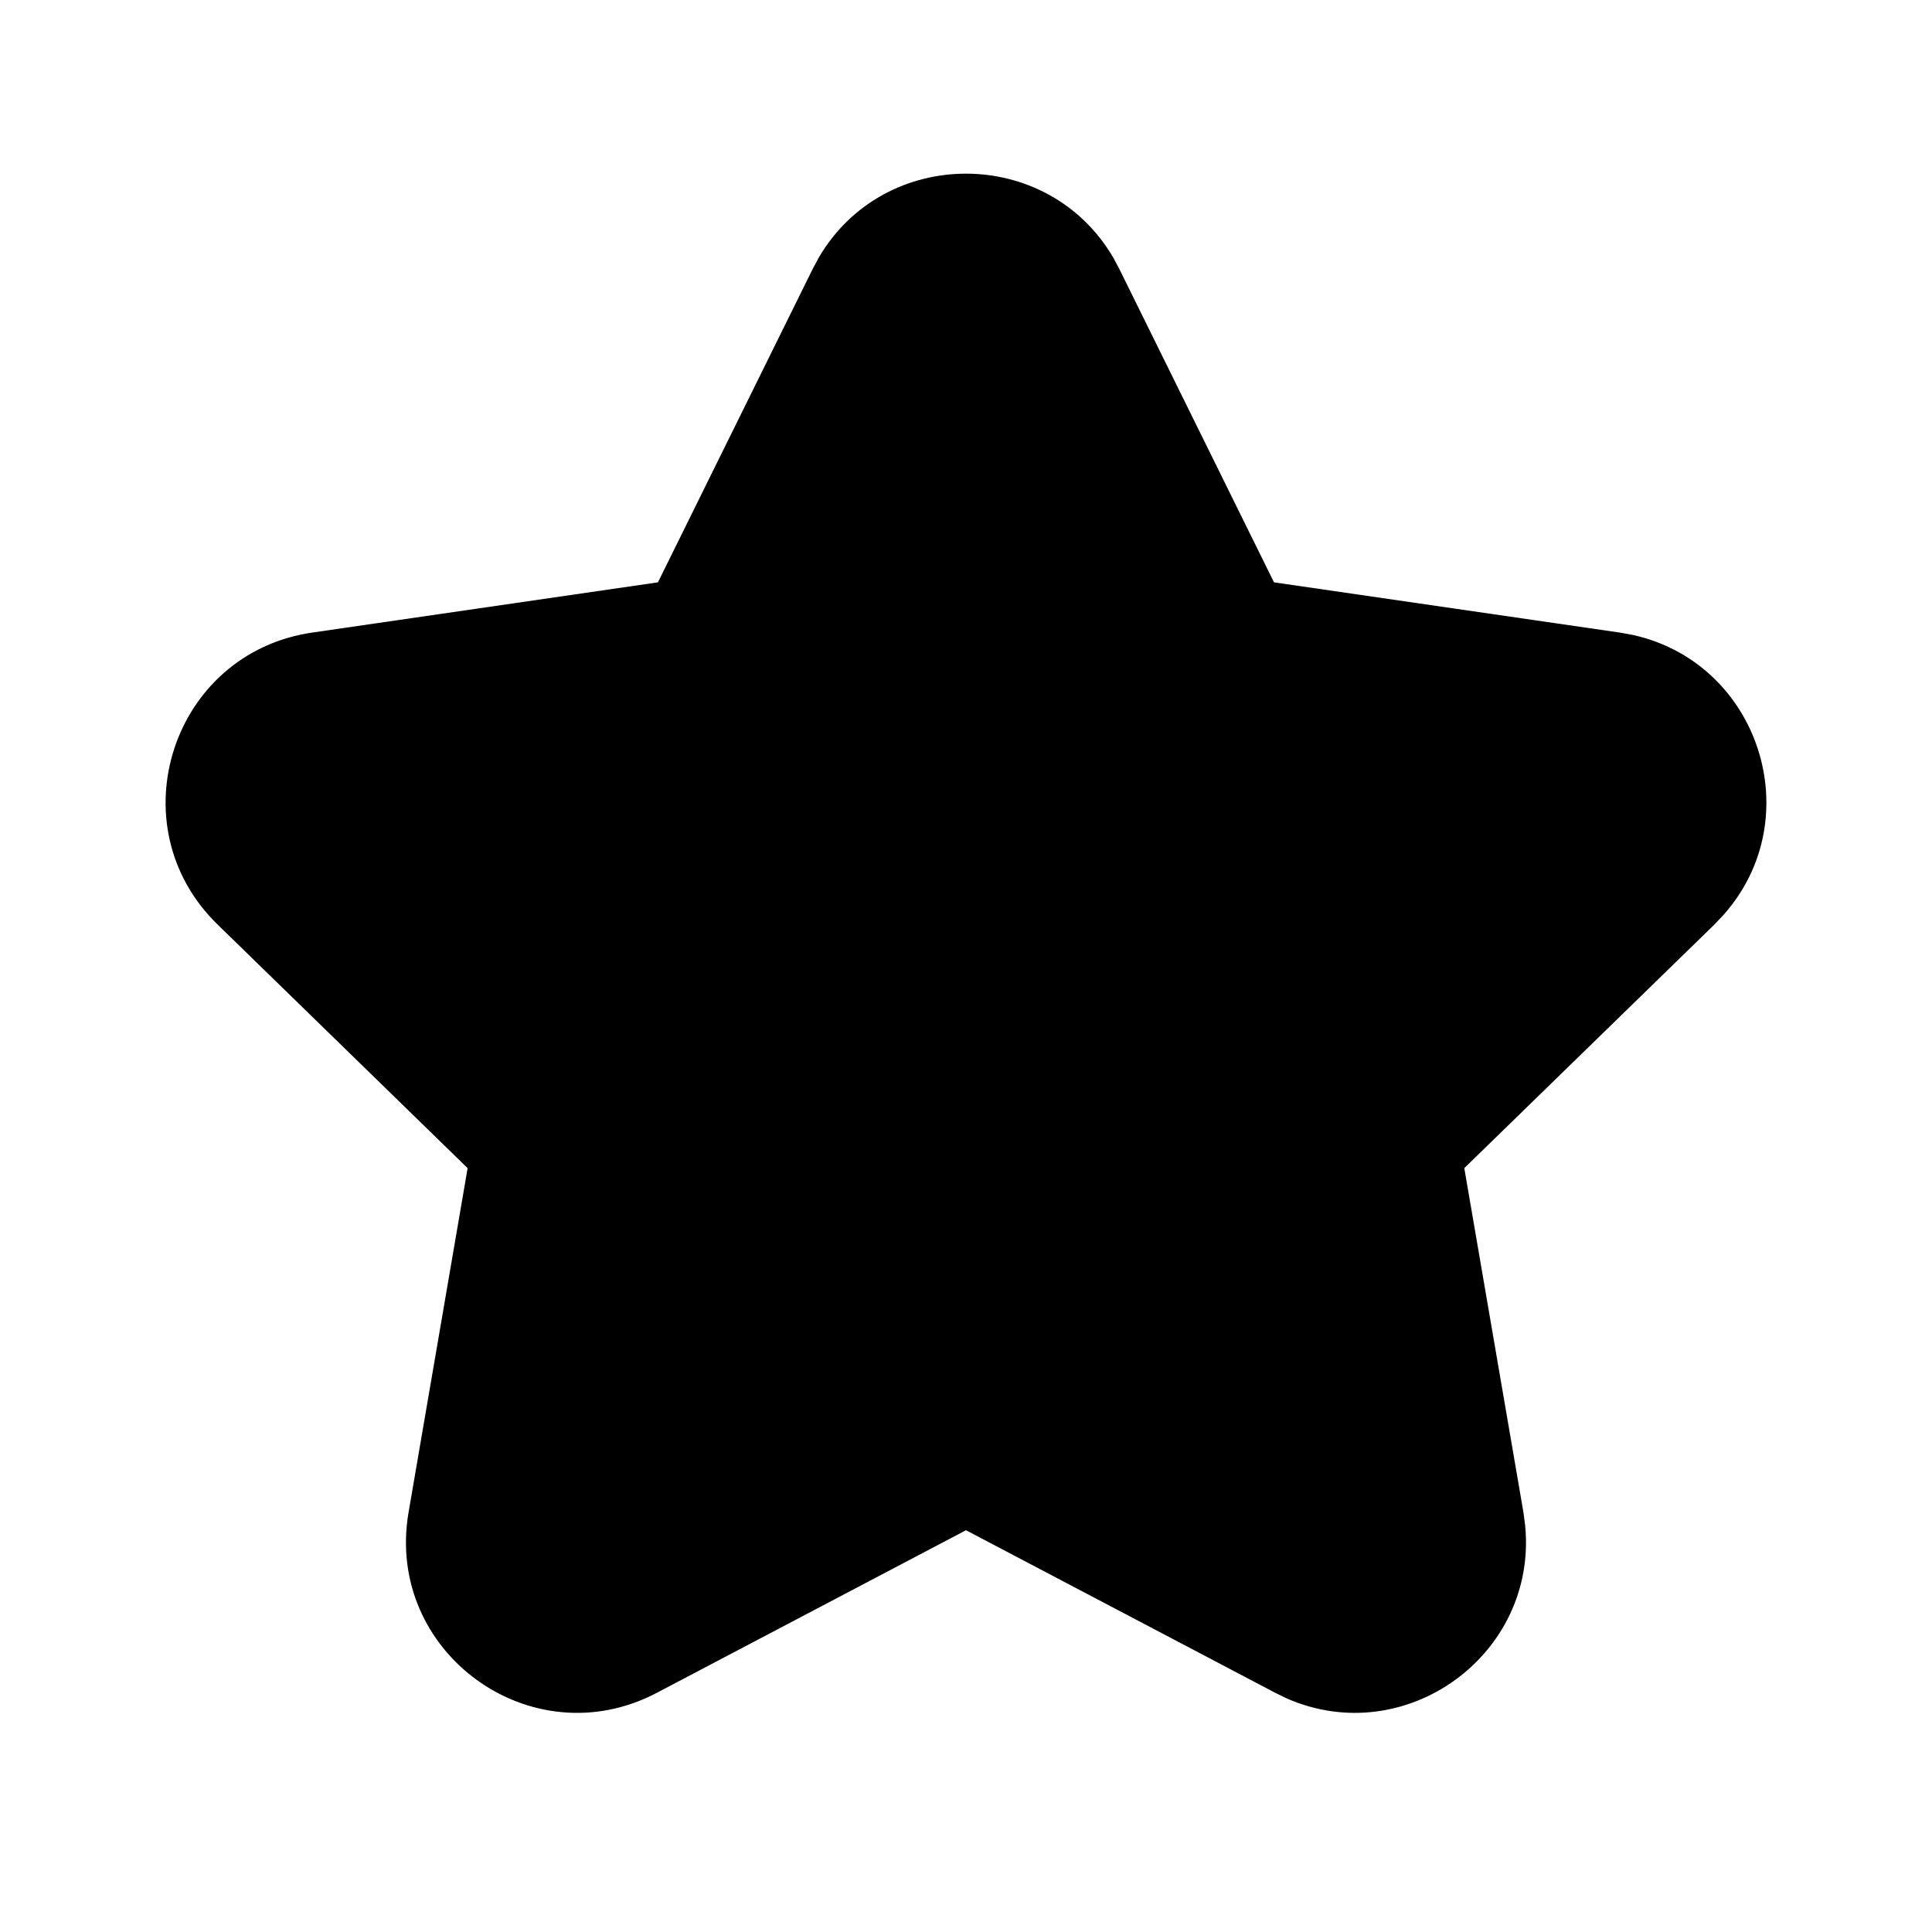
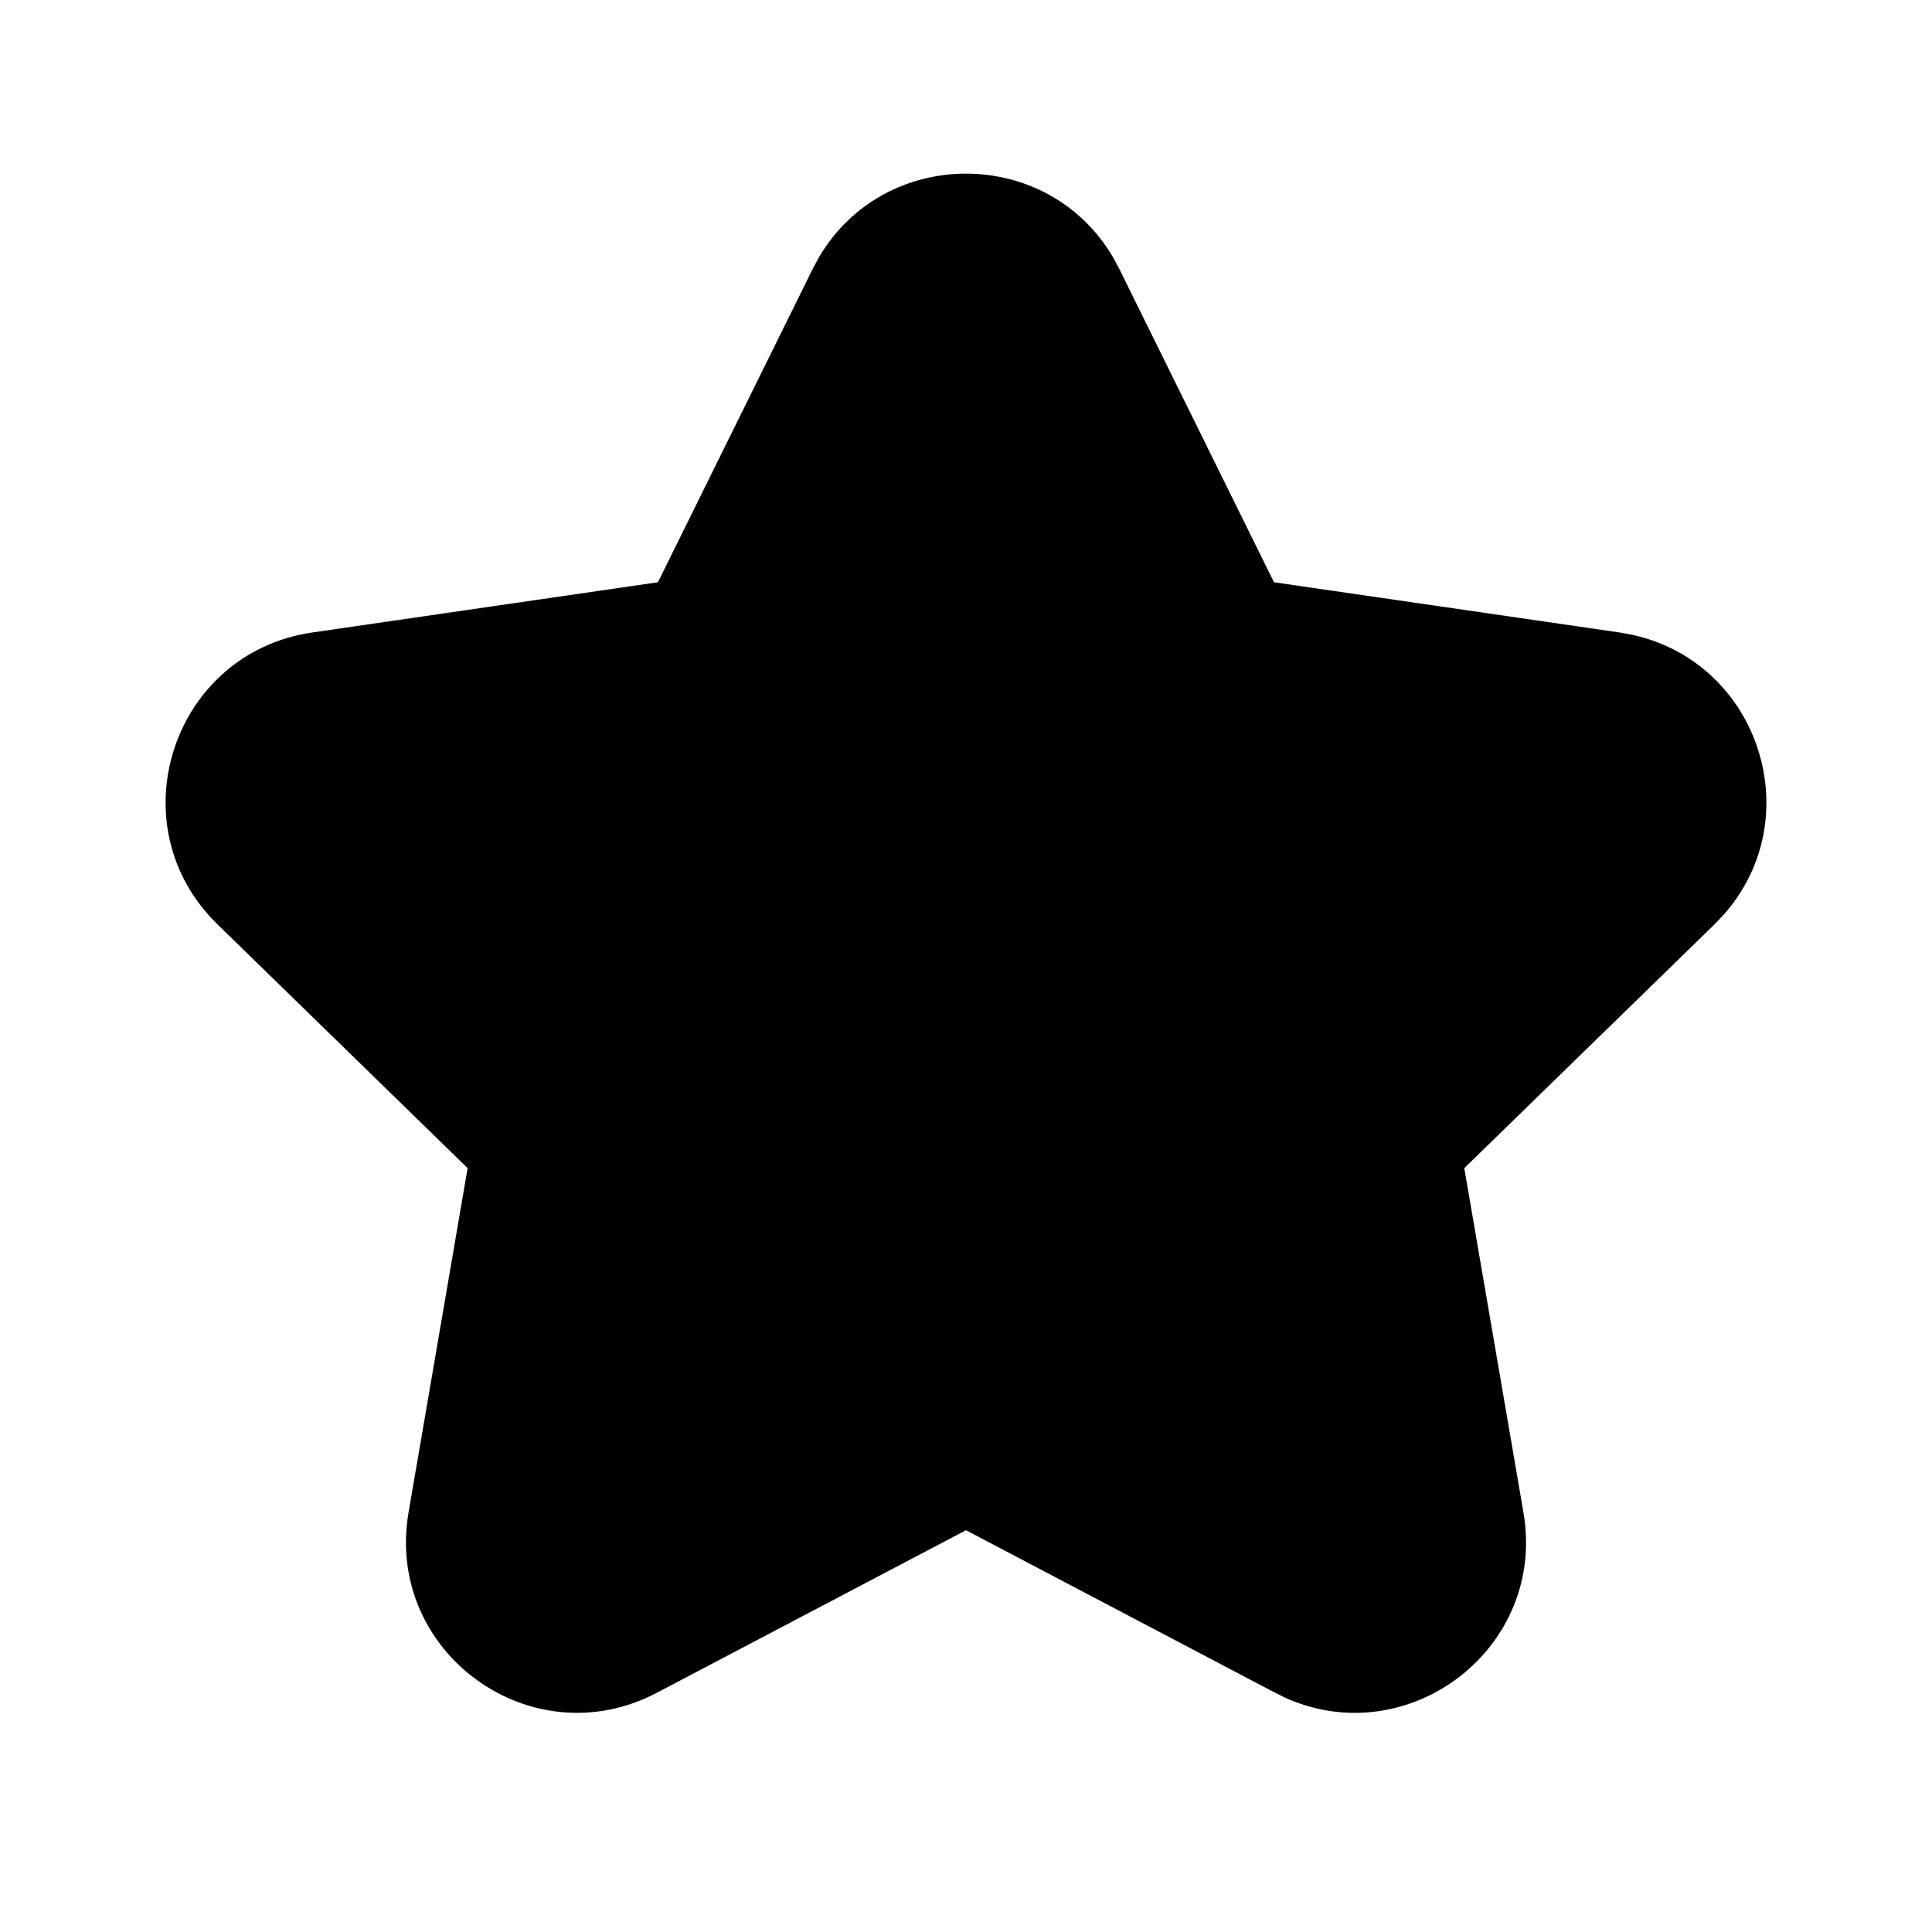
<svg xmlns="http://www.w3.org/2000/svg" viewBox="0 0 24 24" fill="currentColor">
-   <path d="M11.888 4.227C11.934 4.134 12.066 4.134 12.112 4.227L14.469 9.003C14.487 9.04 14.522 9.065 14.563 9.071L19.833 9.837C19.936 9.852 19.977 9.978 19.903 10.05L16.089 13.767C16.06 13.796 16.046 13.838 16.053 13.878L16.953 19.127C16.971 19.229 16.864 19.307 16.772 19.259L12.058 16.781C12.022 16.761 11.978 16.761 11.942 16.781L7.228 19.259C7.136 19.307 7.029 19.229 7.047 19.127L7.947 13.878C7.954 13.838 7.94 13.796 7.911 13.767L4.097 10.05C4.023 9.978 4.064 9.852 4.167 9.837L9.437 9.071C9.478 9.065 9.513 9.04 9.531 9.003L11.888 4.227Z" fill="currentColor" />
-   <path d="M10.172 3.198C10.986 1.81 13.014 1.811 13.828 3.198L13.905 3.342L15.826 7.234L20.121 7.858L20.281 7.887C21.853 8.232 22.48 10.161 21.411 11.364L21.299 11.483L18.19 14.511L18.925 18.789L18.946 18.95C19.103 20.552 17.463 21.744 15.988 21.1L15.842 21.029L12 19.009L8.159 21.029C6.6 21.849 4.778 20.525 5.075 18.789L5.809 14.511L2.701 11.483C1.44 10.253 2.136 8.111 3.879 7.858L8.173 7.234L10.095 3.342L10.172 3.198Z" fill="currentColor" />
+   <path d="M10.172 3.198C10.986 1.81 13.014 1.81 13.828 3.198L13.905 3.342L15.826 7.233L20.121 7.857L20.281 7.887C21.853 8.232 22.48 10.161 21.411 11.364L21.299 11.482L18.19 14.511L18.925 18.789C19.213 20.471 17.512 21.765 15.988 21.1L15.842 21.029L12 19.009L8.158 21.029C6.599 21.848 4.778 20.525 5.075 18.789L5.809 14.511L2.701 11.482C1.44 10.253 2.136 8.111 3.879 7.857L8.173 7.233L10.095 3.342L10.172 3.198Z" fill="currentColor" />
</svg>
